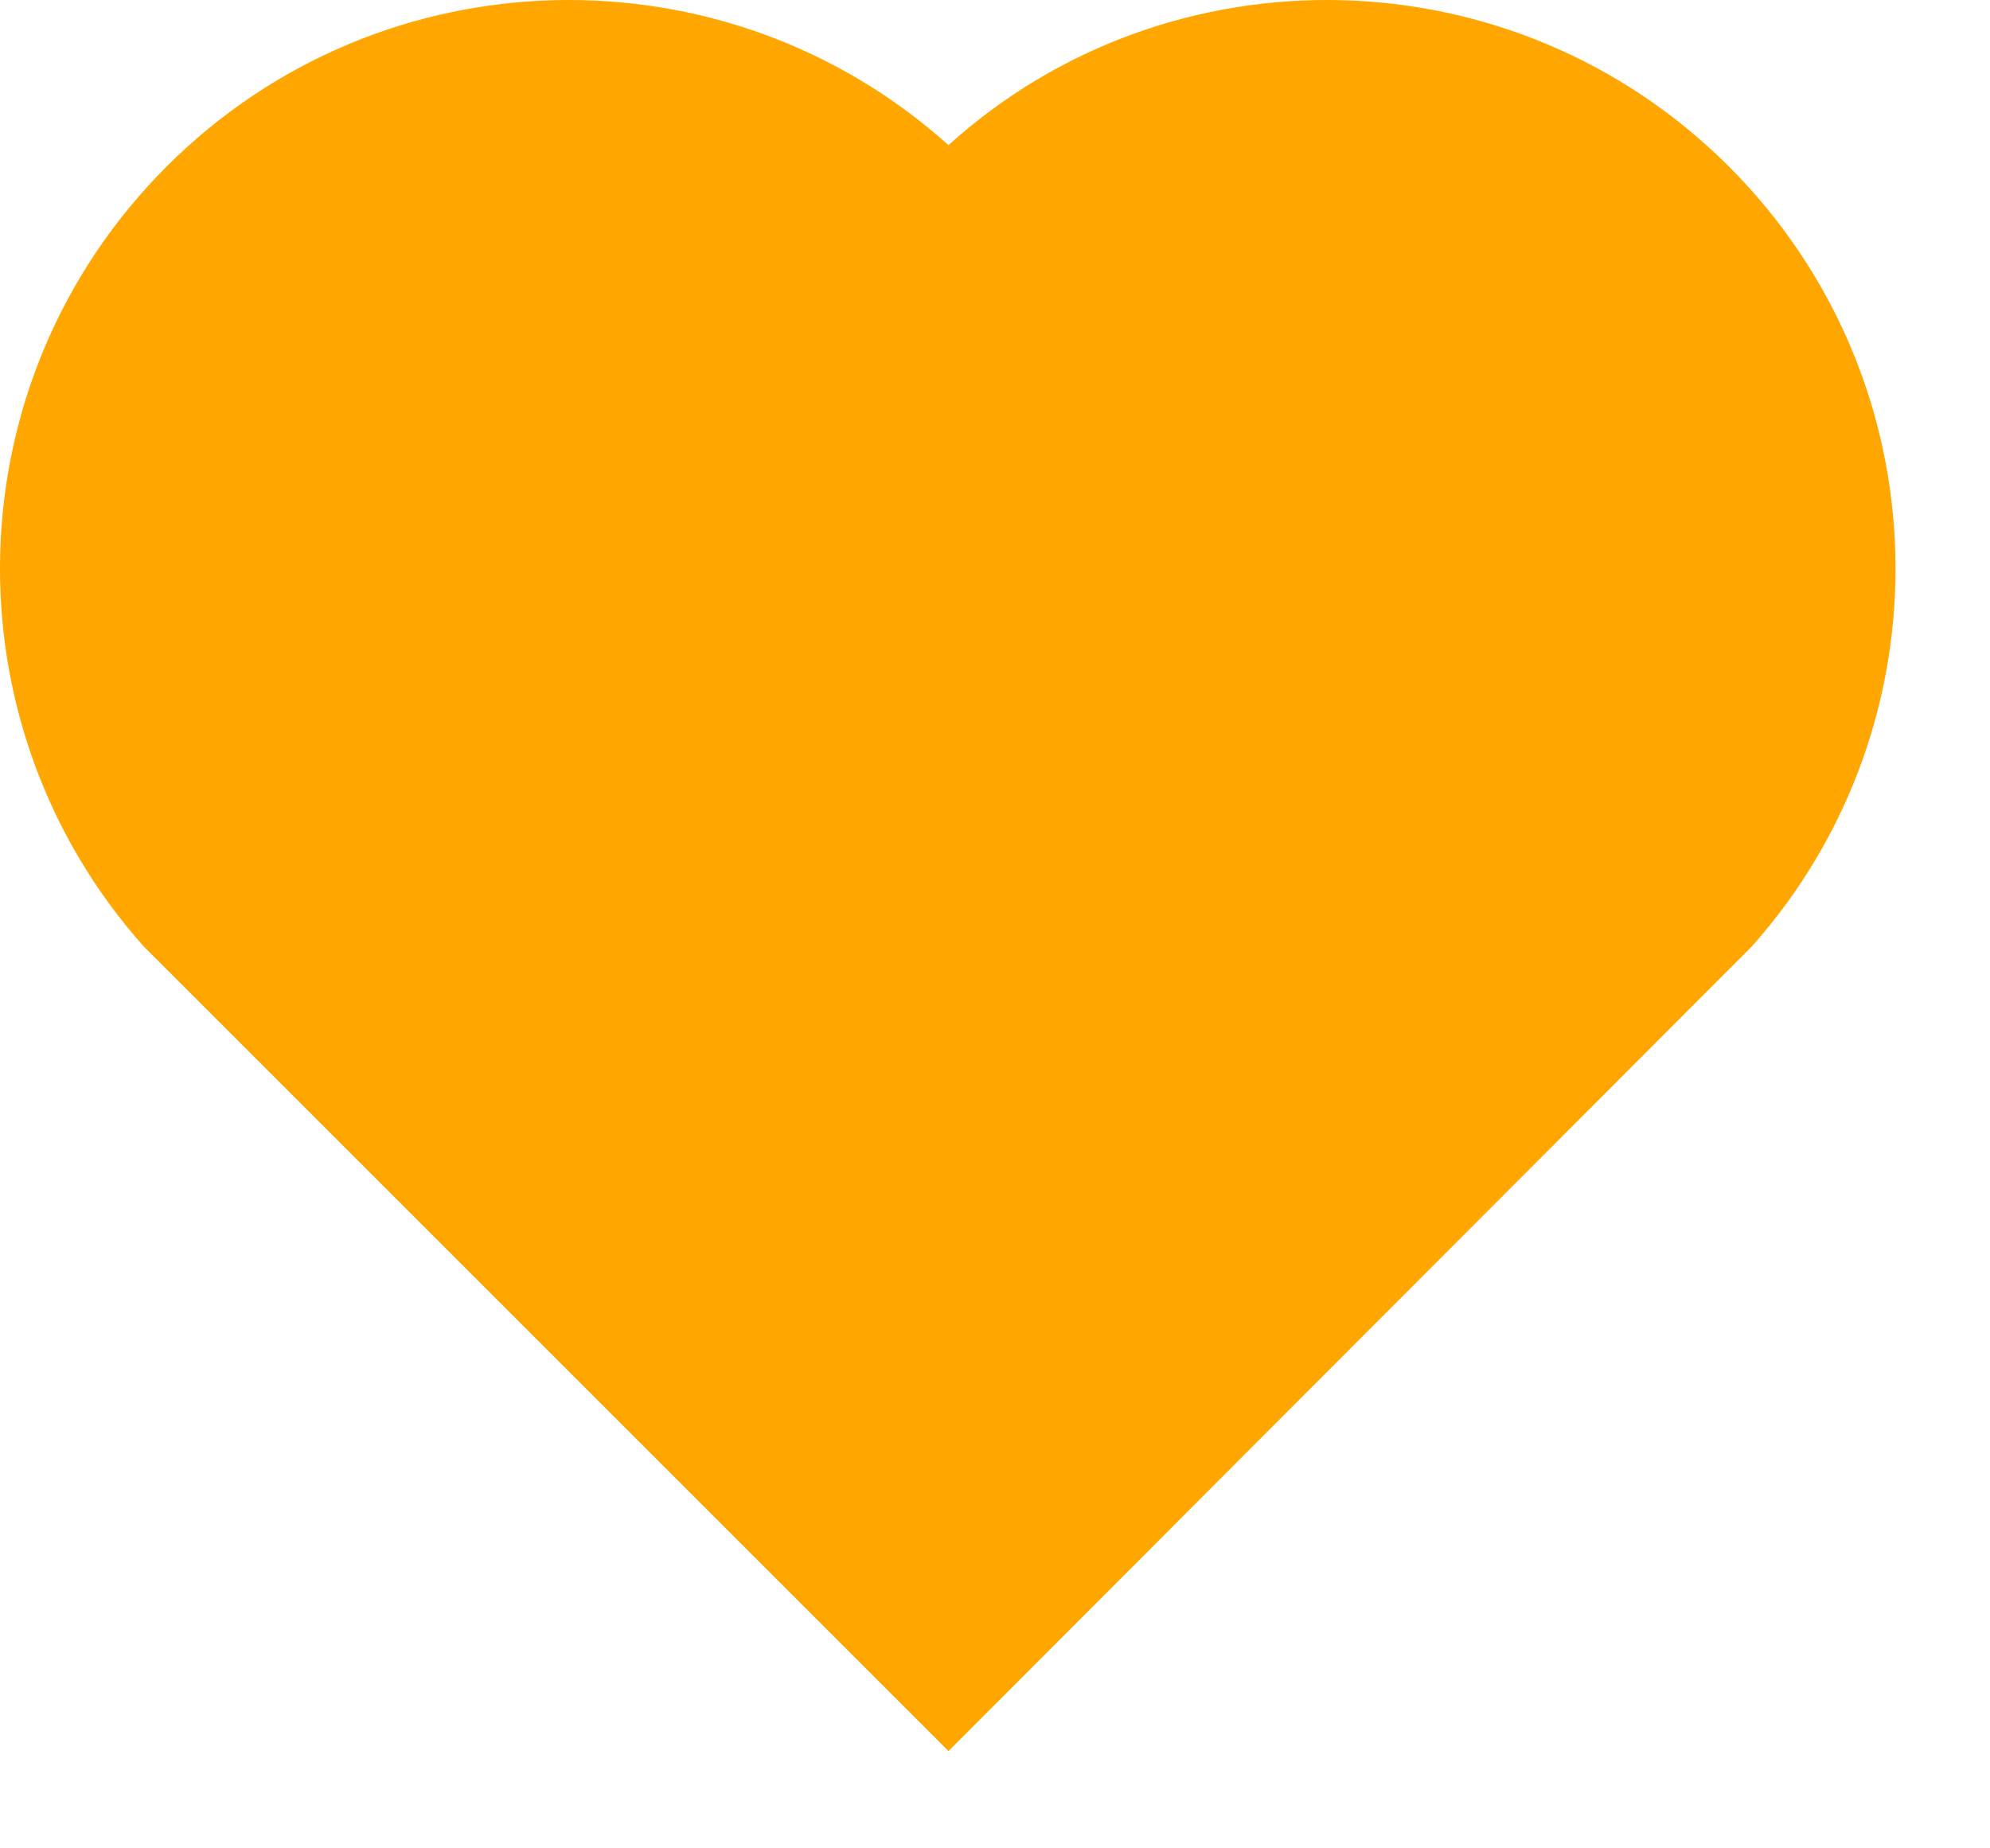
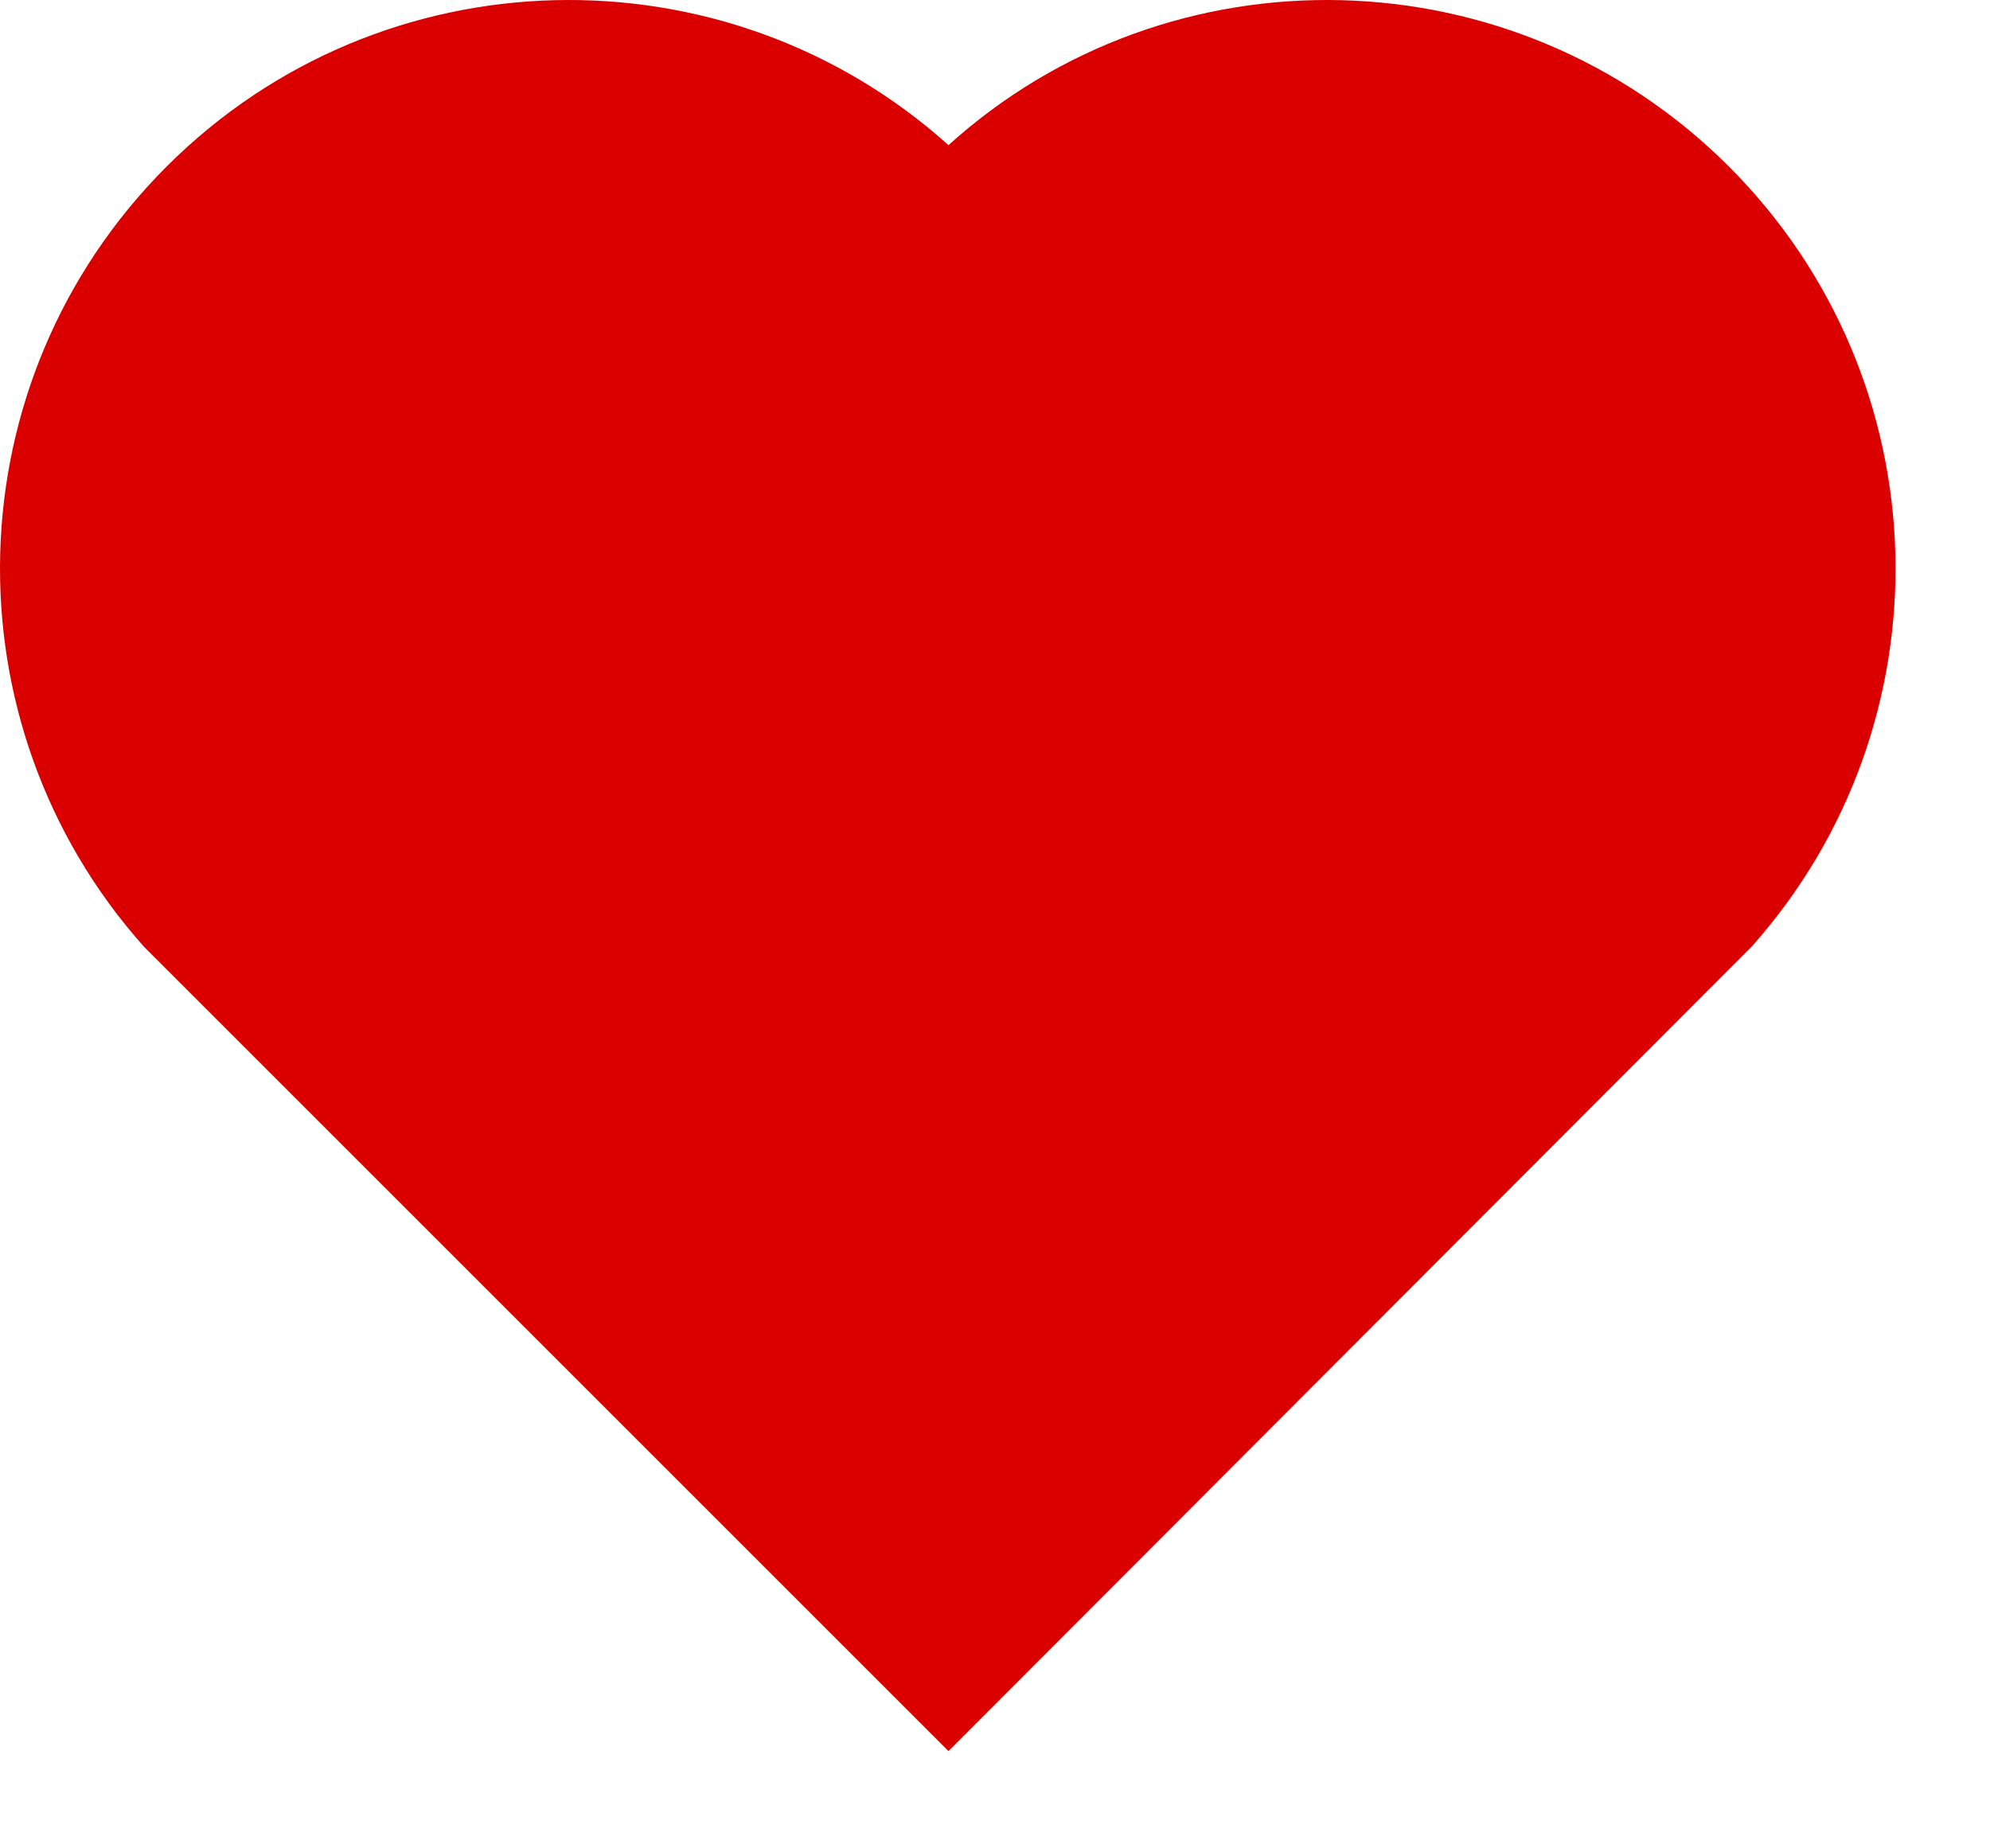
<svg xmlns="http://www.w3.org/2000/svg" width="14" height="13" viewBox="0 0 14 13" fill="none">
-   <path id="path 2" fill-rule="evenodd" style="fill:#FFA600" transform="translate(0.002642509 0.001278139)  rotate(0 6.666791 6.16166)" opacity="1" d="M1.17,1.17C-0.34,2.68 -0.39,5.09 1.01,6.66L6.67,12.32L12.32,6.66C13.72,5.09 13.67,2.68 12.16,1.17C10.65,-0.34 8.23,-0.39 6.67,1.02C5.1,-0.39 2.68,-0.34 1.17,1.17Z " />
+   <path id="path 2" fill-rule="evenodd" style="fill:#DB0000" transform="translate(0.002685547 0.001291244)  rotate(0 6.666791 6.16166)" opacity="1" d="M1.17,1.17C-0.34,2.68 -0.39,5.09 1.01,6.66L6.67,12.32L12.32,6.66C13.72,5.09 13.67,2.68 12.16,1.17C10.65,-0.34 8.23,-0.39 6.67,1.02C5.1,-0.39 2.68,-0.34 1.17,1.17Z " />
</svg>
